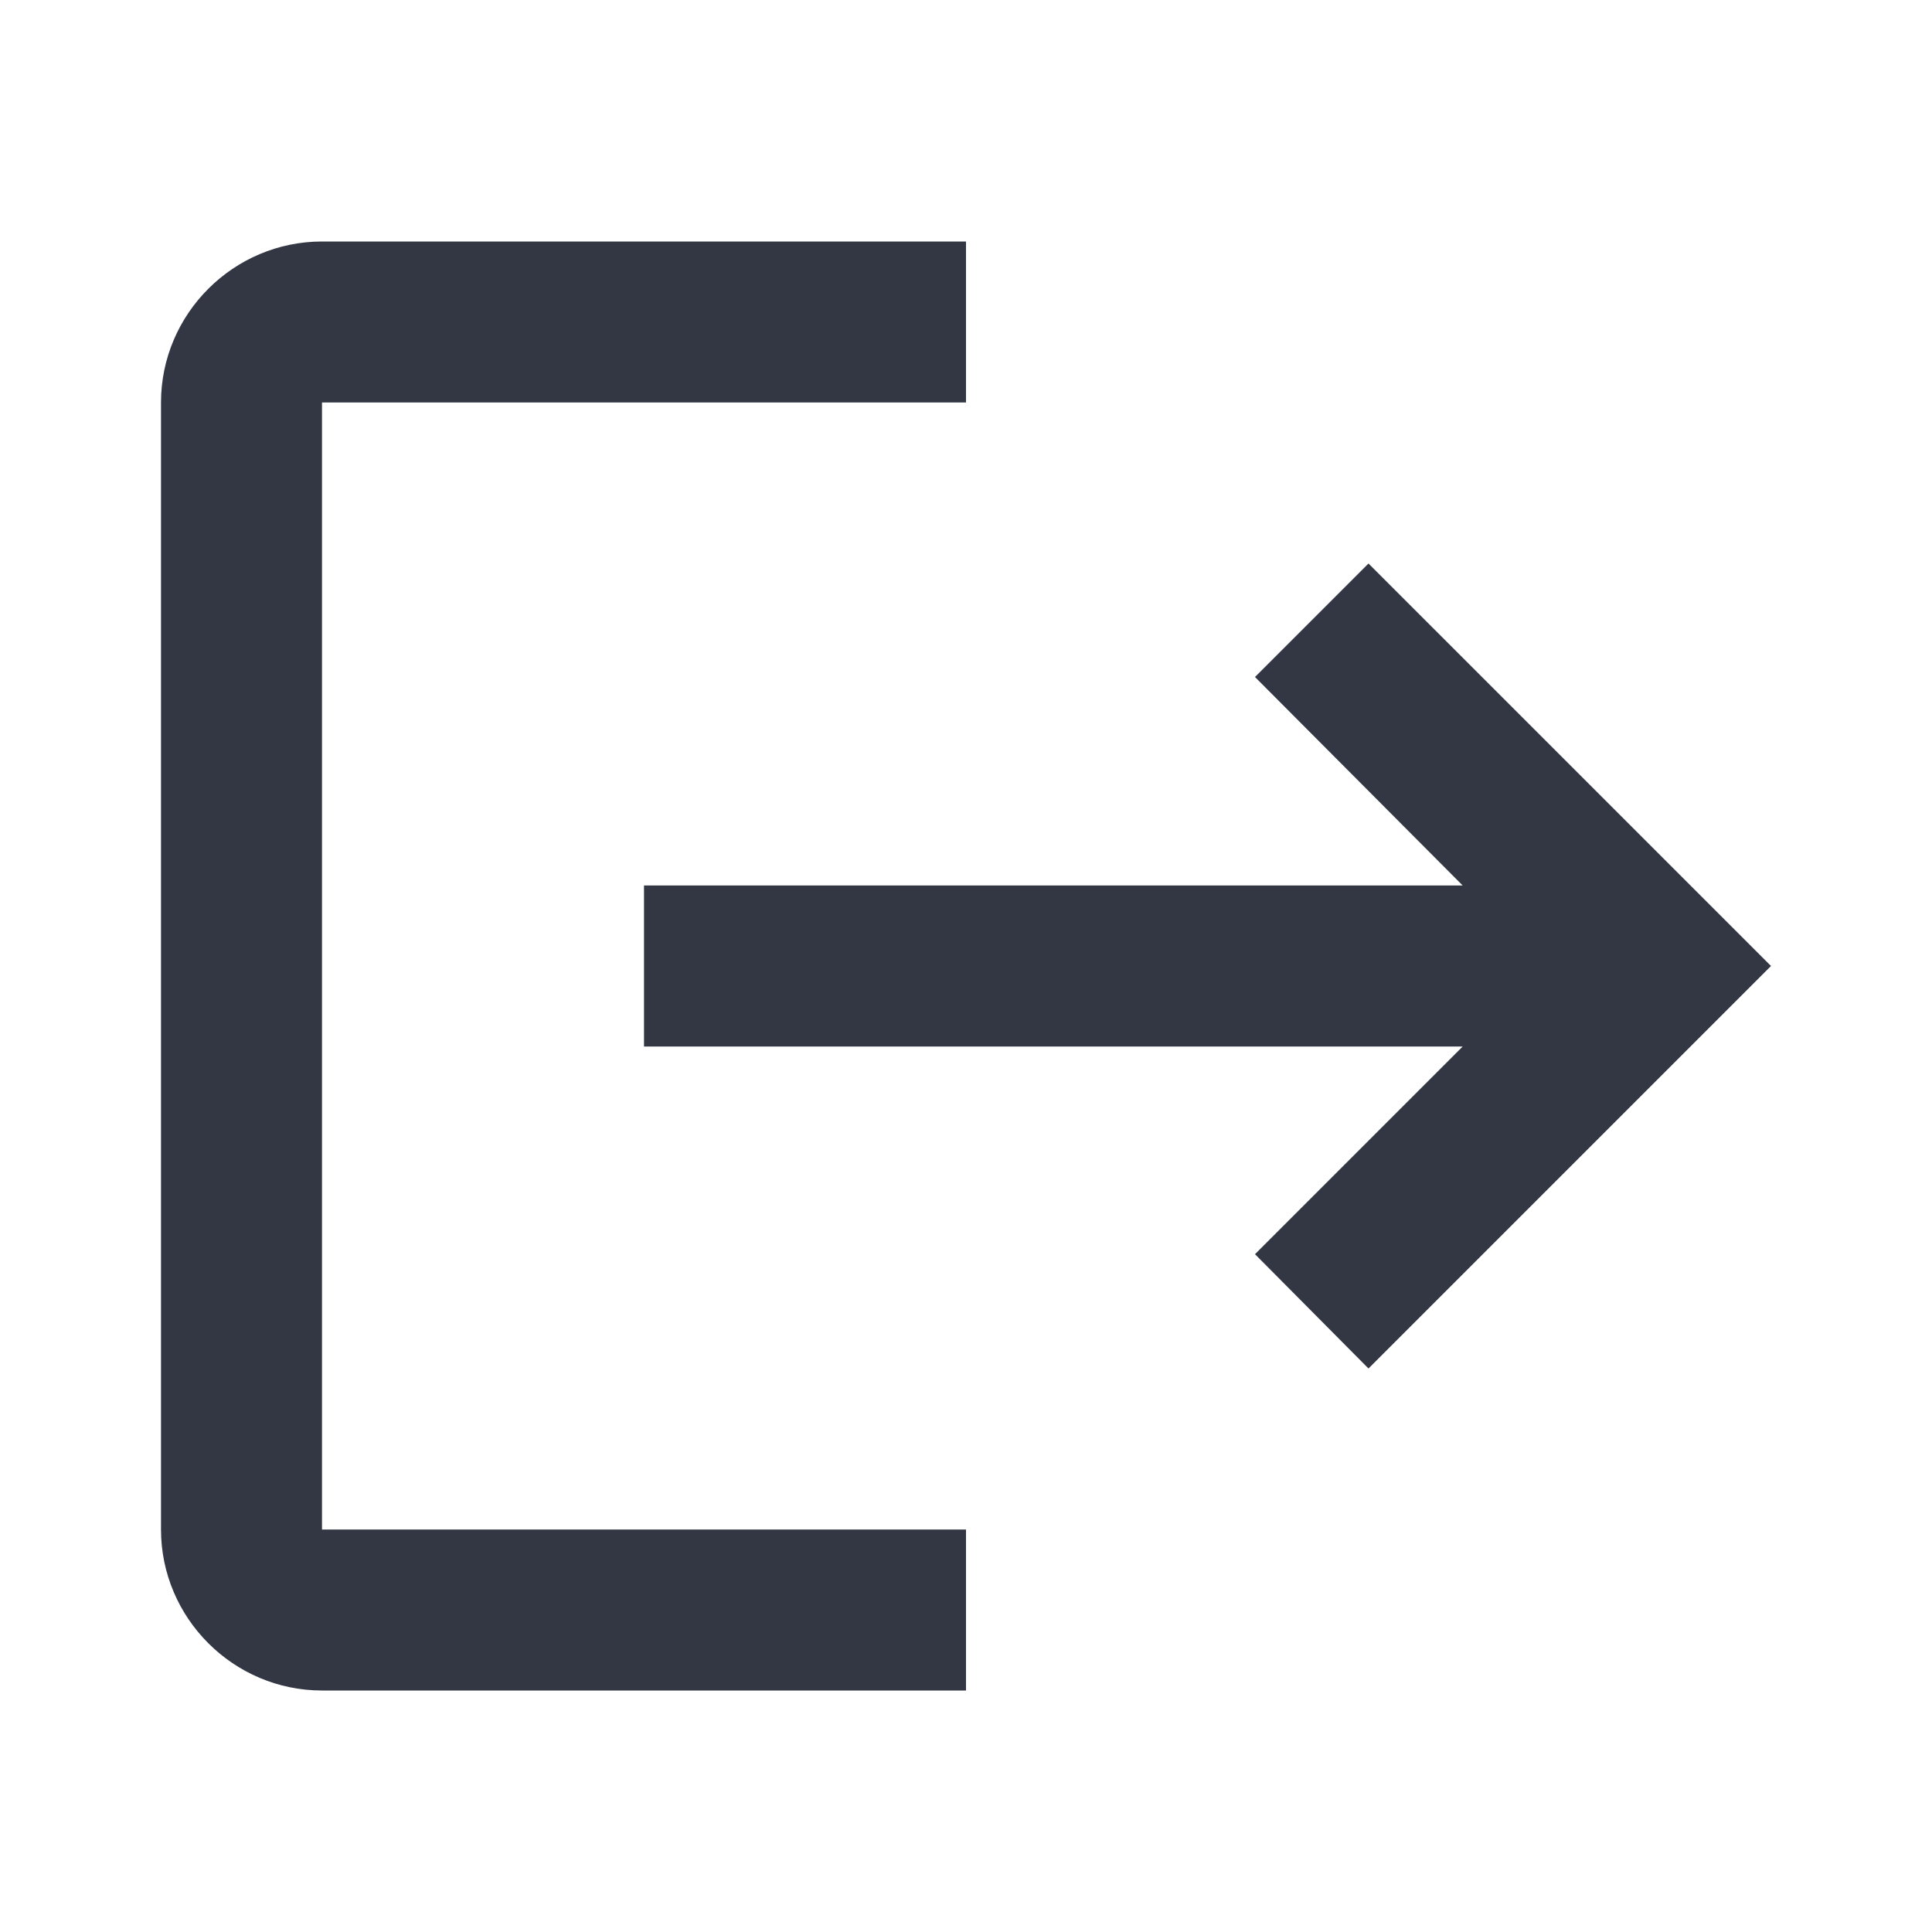
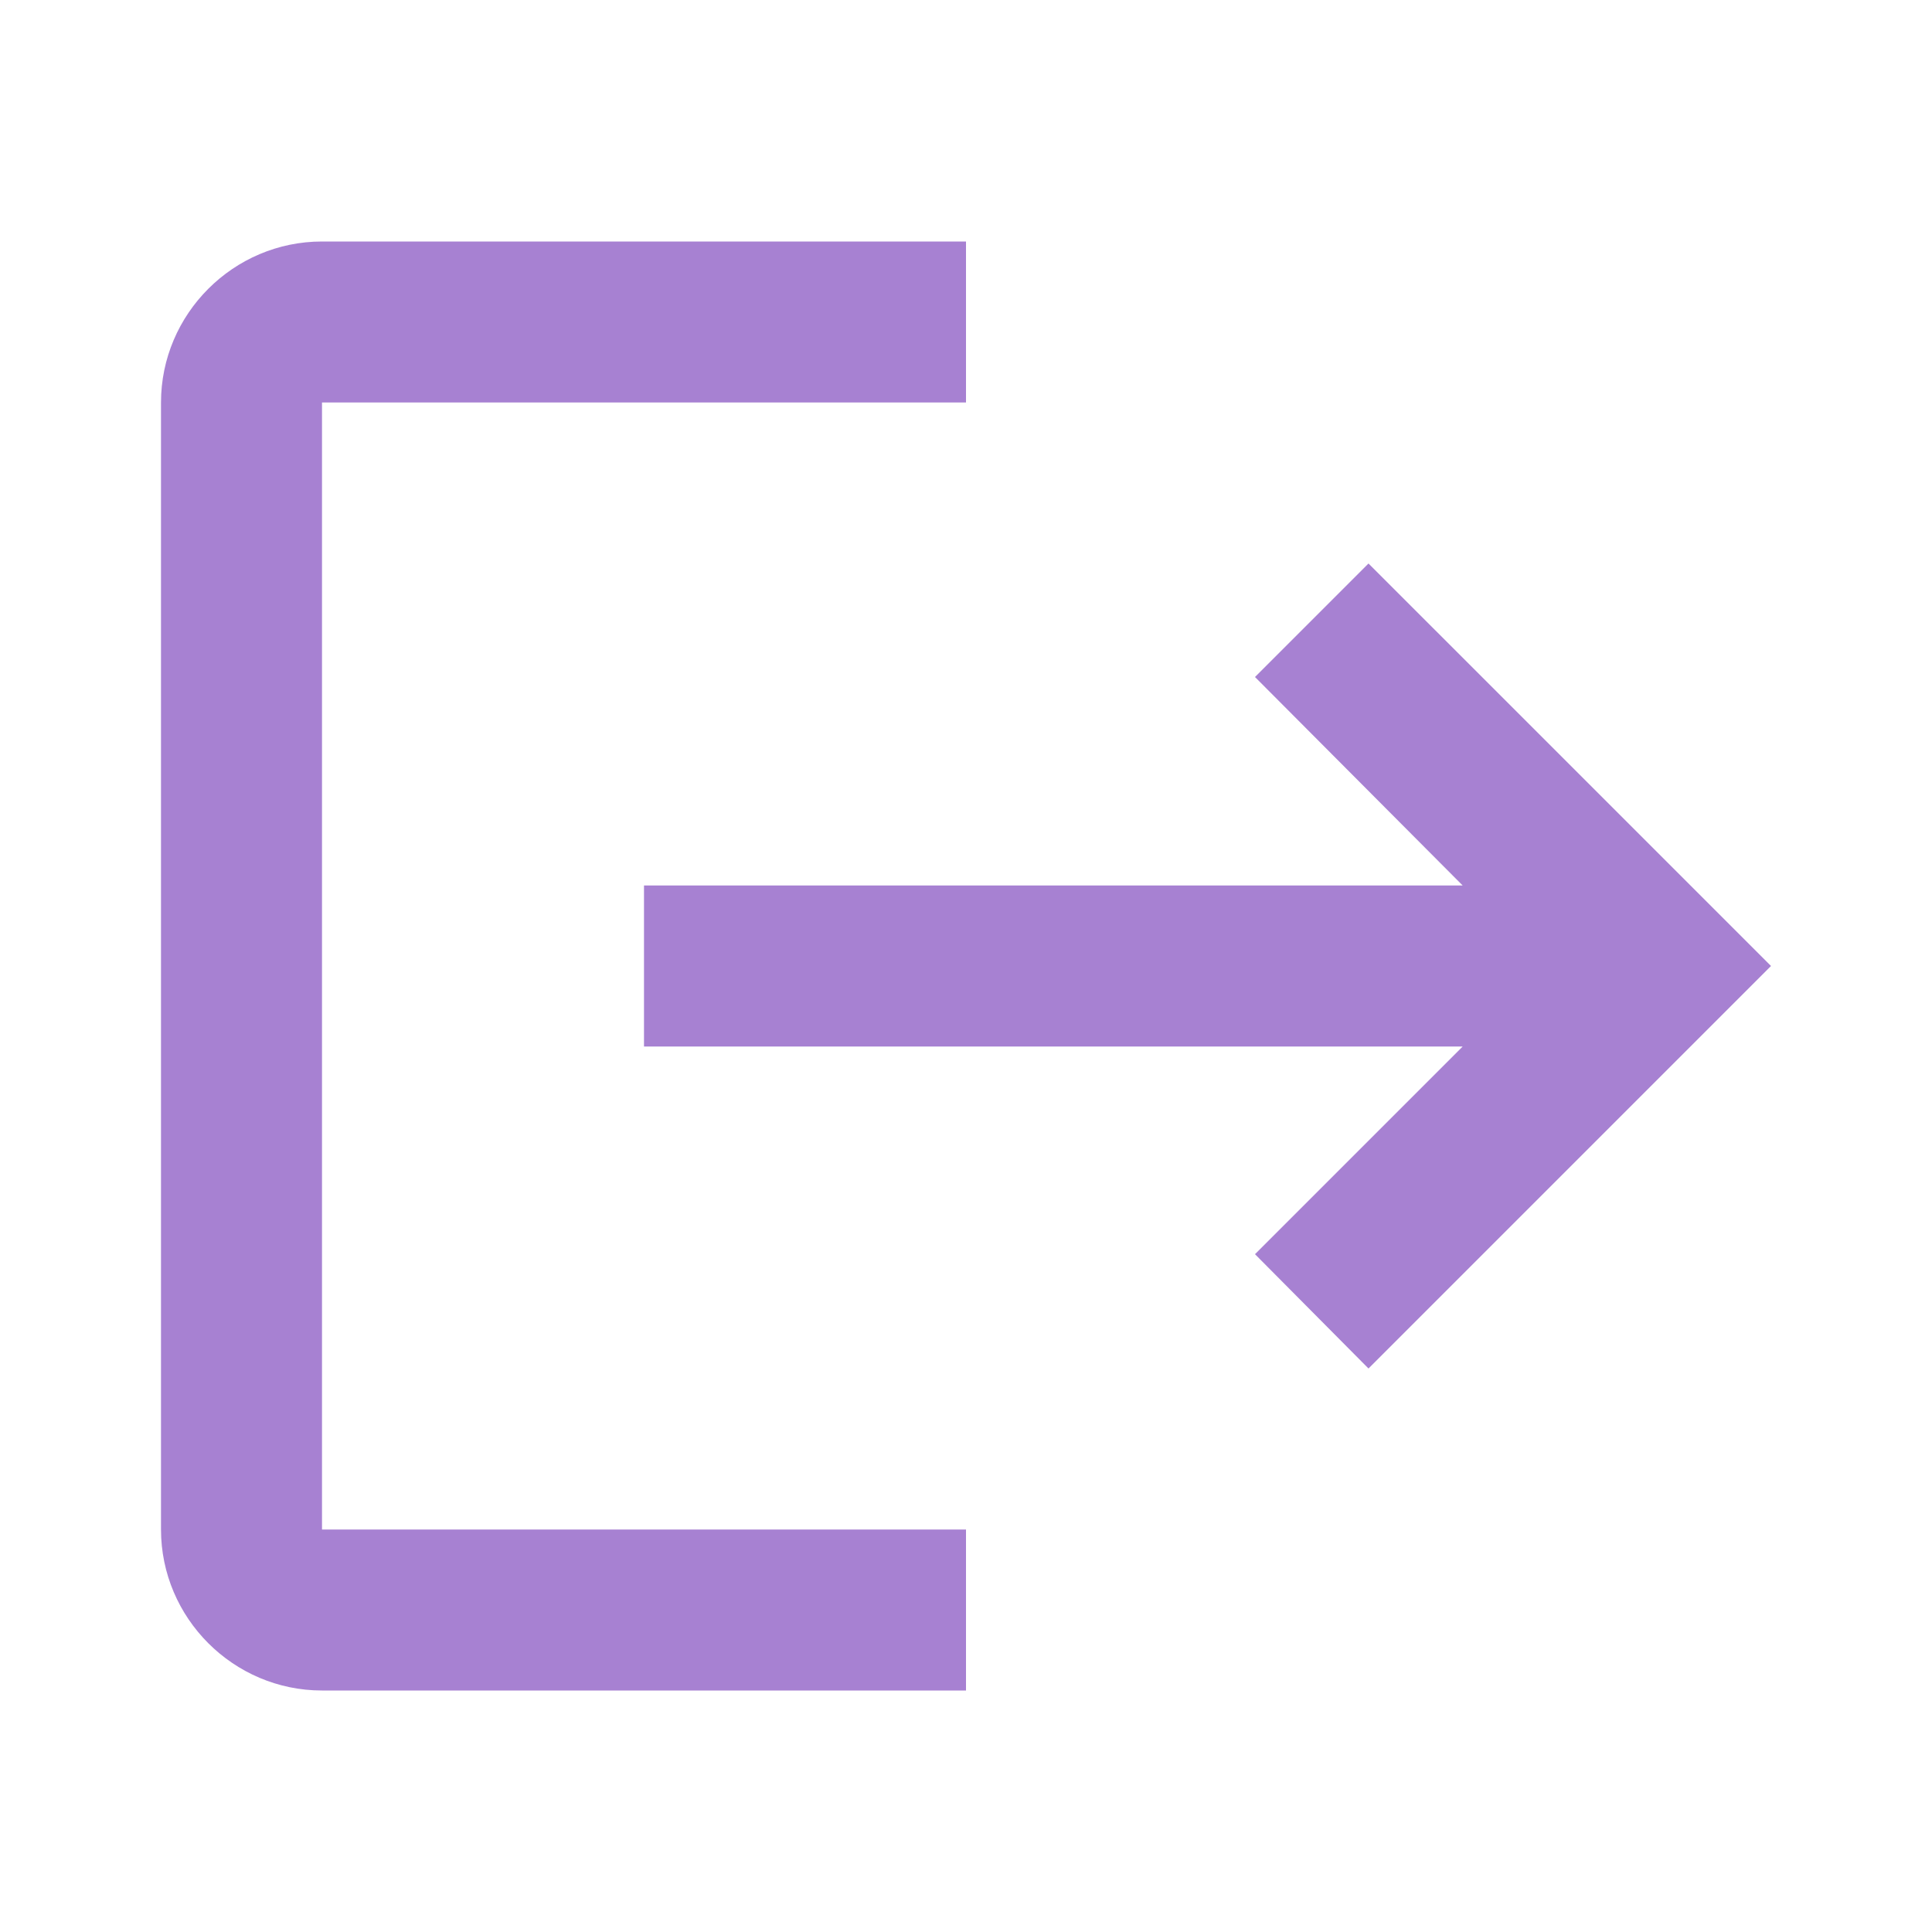
<svg xmlns="http://www.w3.org/2000/svg" width="24" height="24" viewBox="0 0 24 24">
  <g fill="none" class="nc-icon-wrapper">
-     <path d="M17 7l-1.41 1.41L18.17 11H8v2h10.17l-2.58 2.58L17 17l5-5-5-5zM4 5h8V3H4c-1.1 0-2 .9-2 2v14c0 1.1.9 2 2 2h8v-2H4V5z" fill="#323743" />
+     <path d="M17 7l-1.41 1.41L18.17 11H8v2h10.17l-2.58 2.58L17 17l5-5-5-5zM4 5h8V3H4c-1.1 0-2 .9-2 2v14c0 1.1.9 2 2 2h8v-2H4V5z" fill="#a781d2" />
  </g>
</svg>
